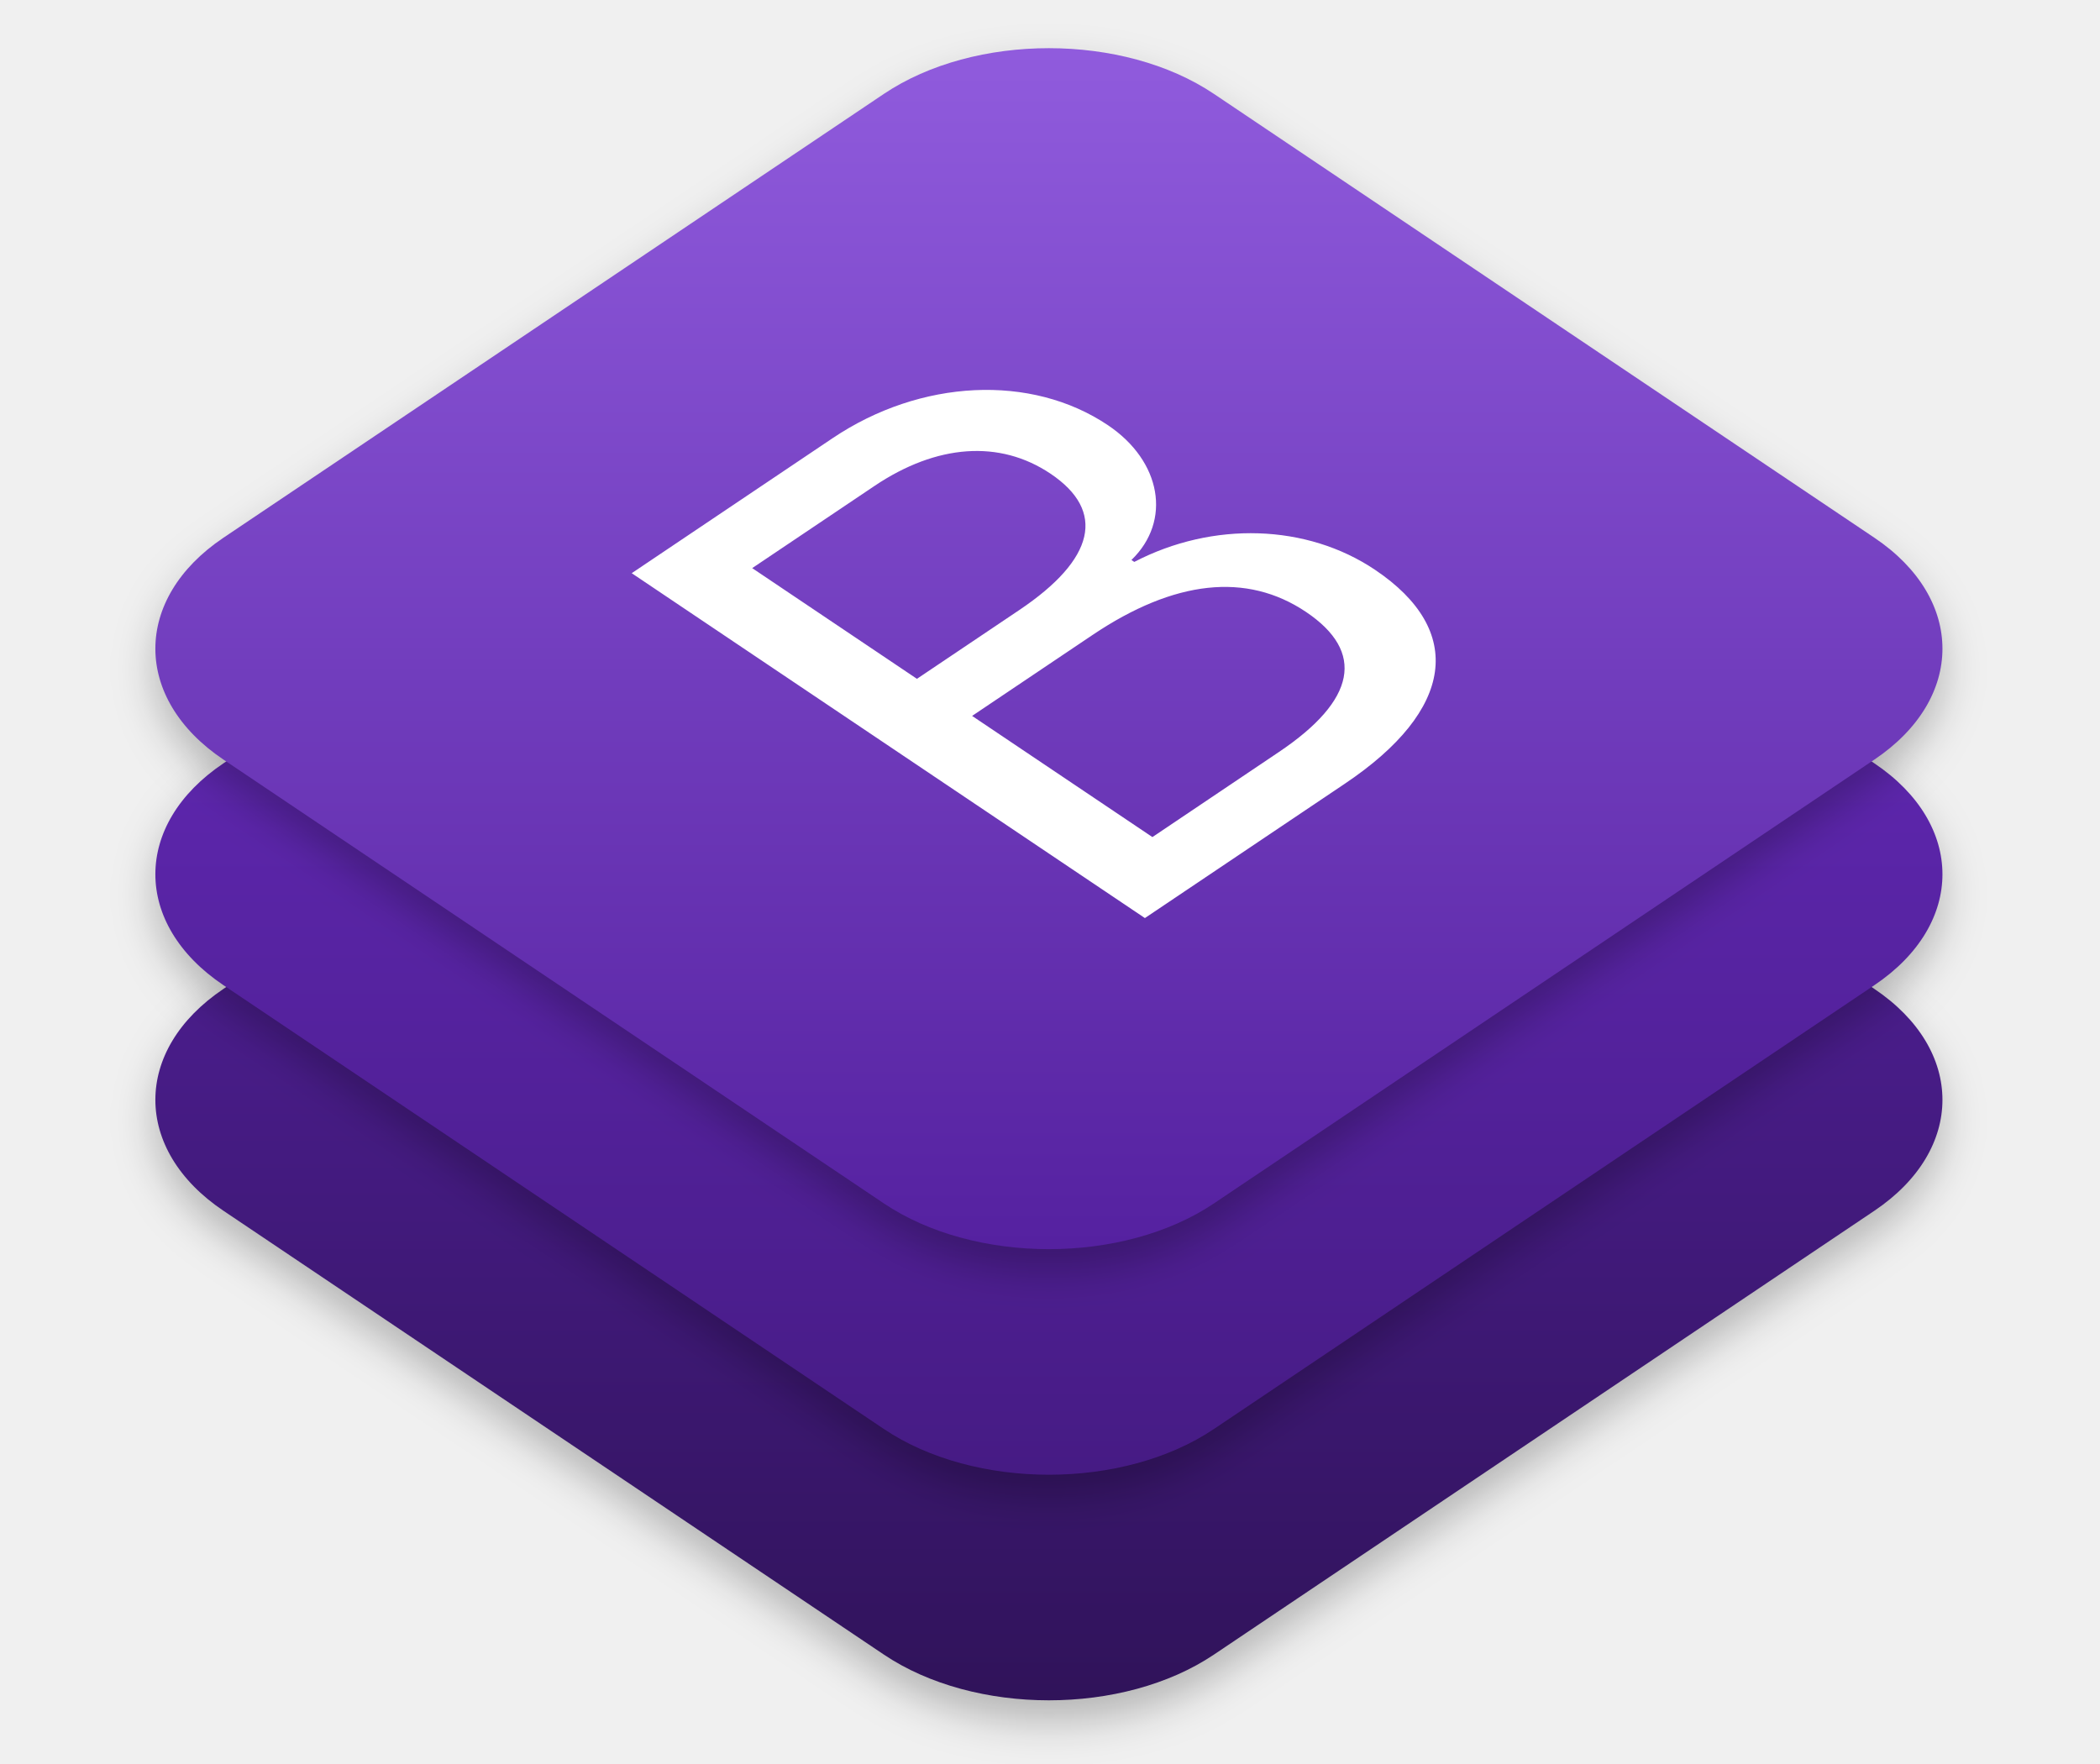
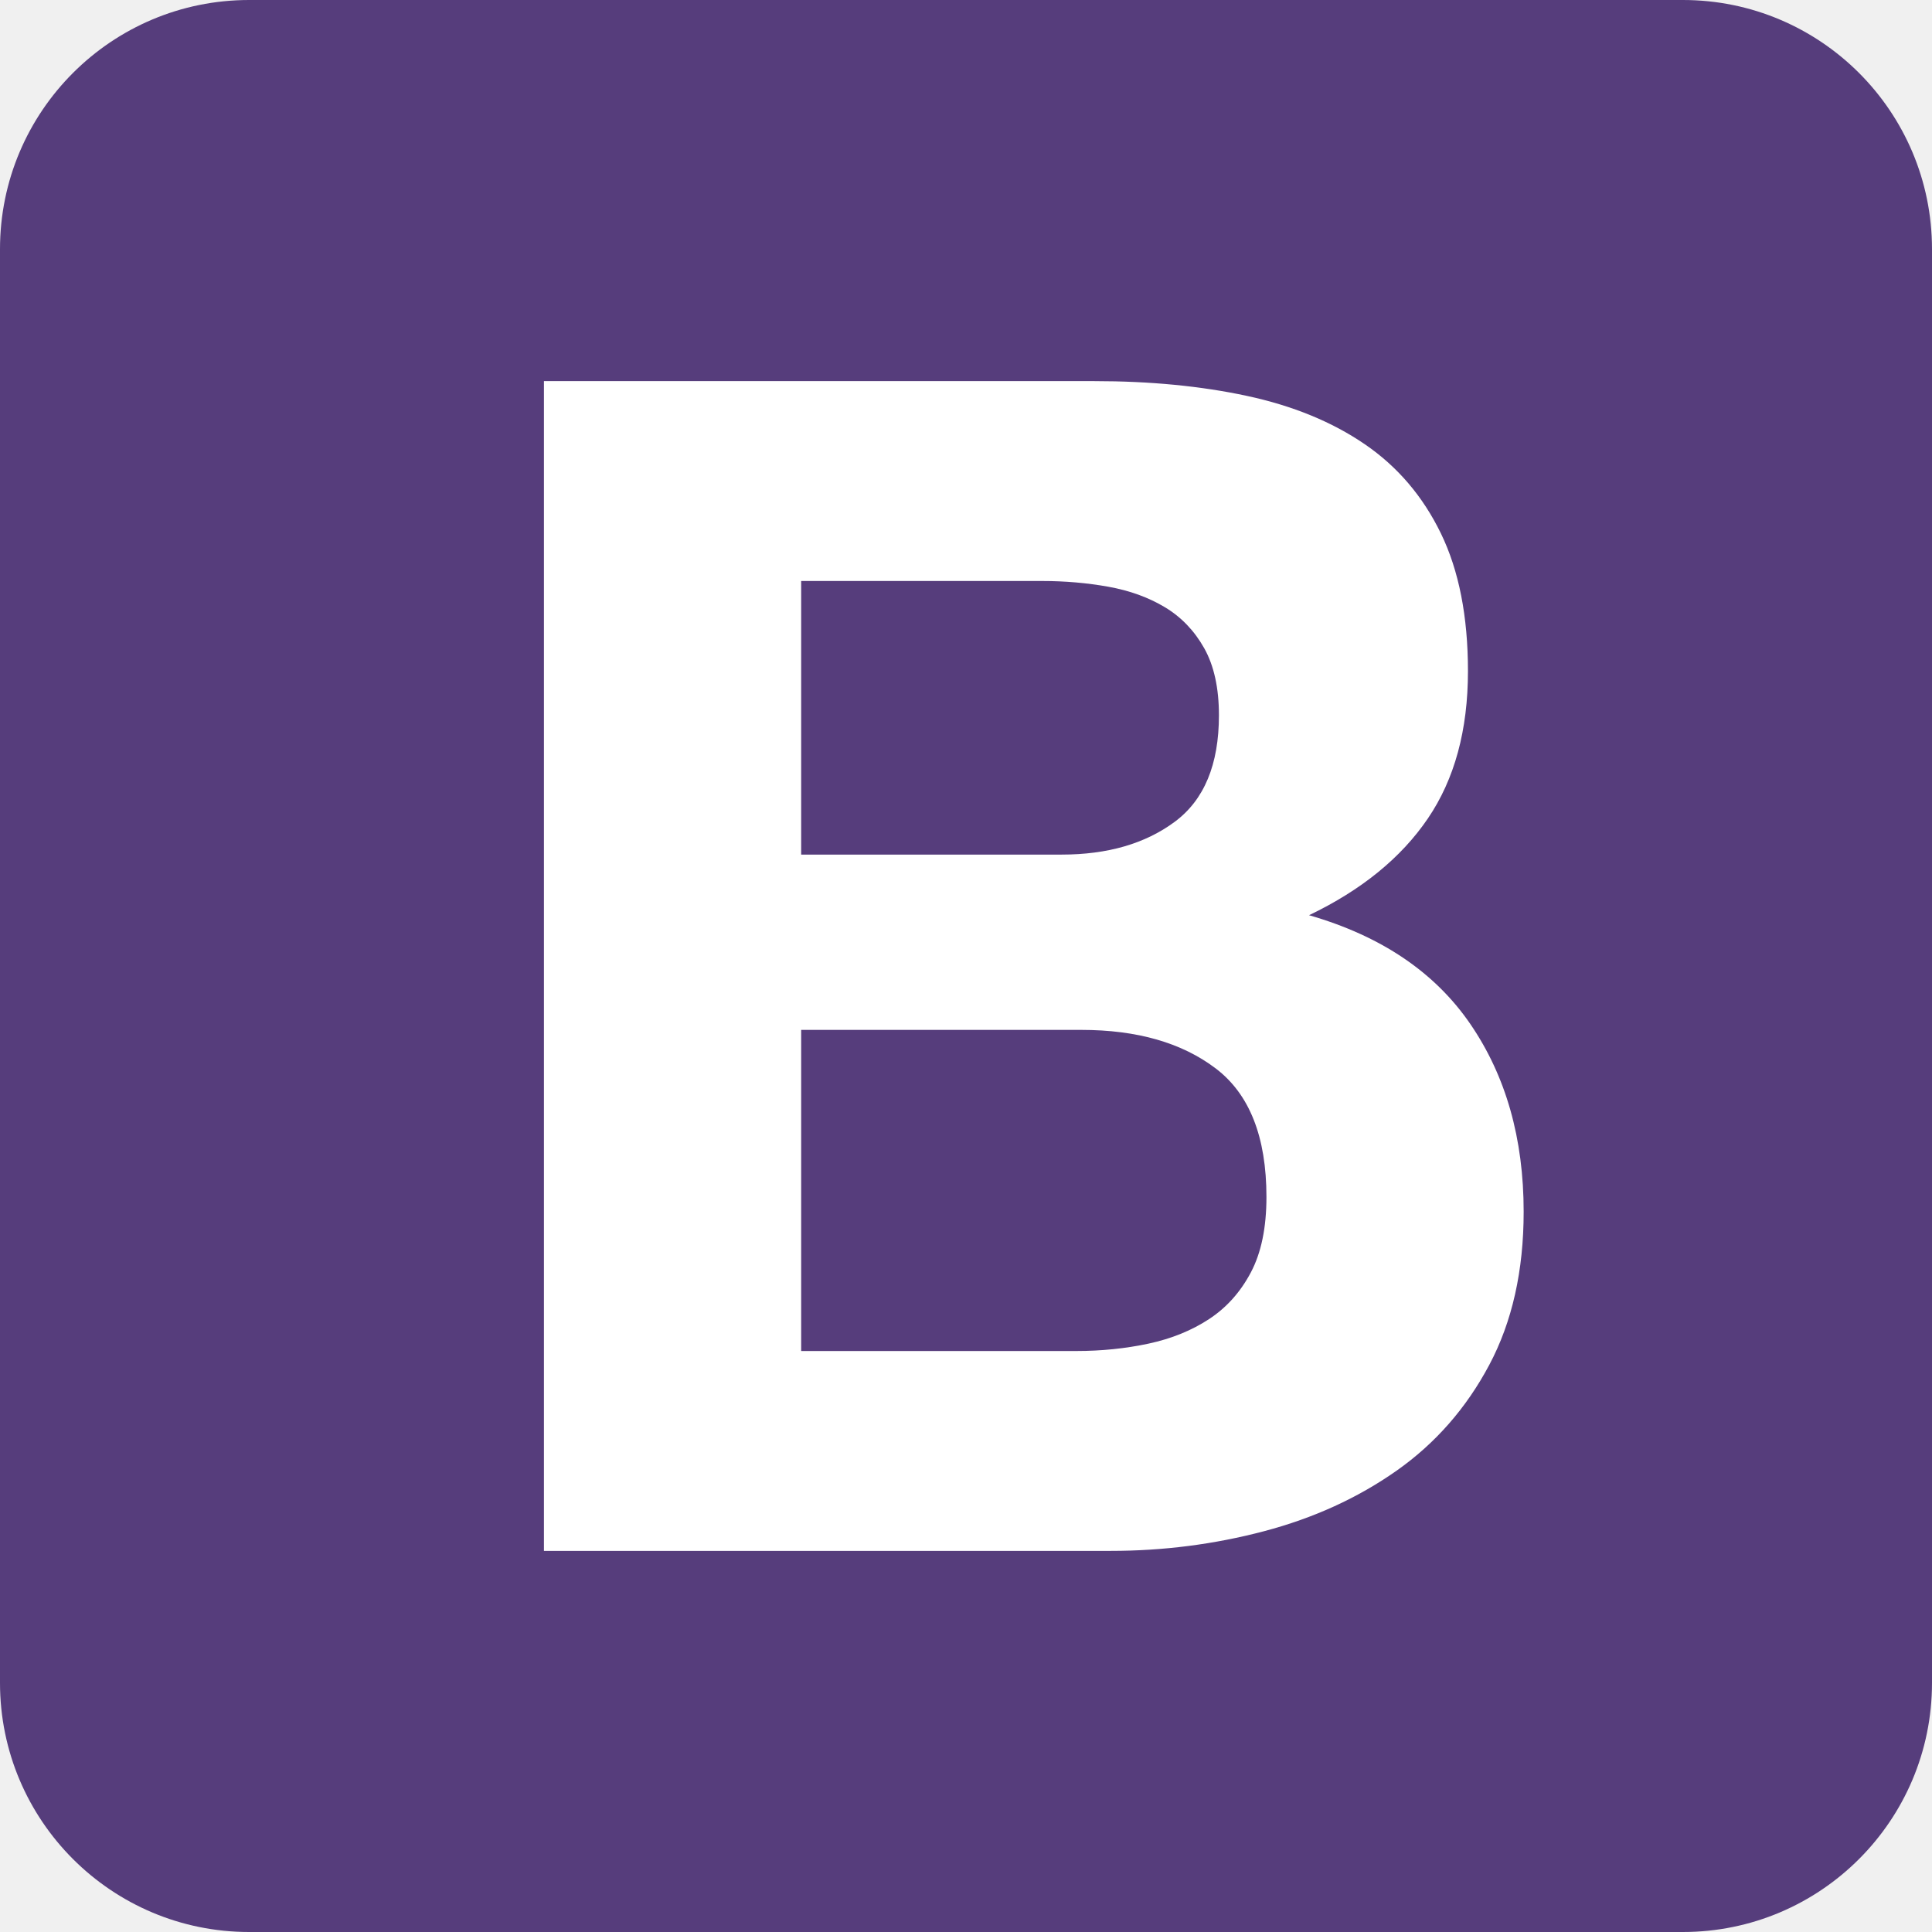
- <svg xmlns="http://www.w3.org/2000/svg" xmlns:xlink="http://www.w3.org/1999/xlink" width="512" height="430" class="img-fluid mb-3 mb-md-0" viewBox="0 0 1024 860" focusable="false" role="img">
-   <defs>
-     <linearGradient id="c" x1="50%" x2="50%" y1="0%" y2="100%">
-       <stop offset="0%" stop-color="#5c24ae" />
-       <stop offset="100%" stop-color="#30135a" />
-     </linearGradient>
-     <path id="b" d="M355.967 242.807l-322 216.395c-44.275 29.754-44.275 78.443 0 108.197l322 216.395c44.275 29.754 116.725 29.754 161 0l322-216.395c44.275-29.754 44.275-78.443 0-108.197l-322-216.395c-44.275-29.754-116.725-29.754-161 0z" />
-     <filter id="a" width="108%" height="112%" x="-4%" y="-4.3%" filterUnits="objectBoundingBox">
-       <feOffset dy="10" in="SourceAlpha" result="shadowOffsetOuter1" />
-       <feGaussianBlur in="shadowOffsetOuter1" result="shadowBlurOuter1" stdDeviation="10" />
-       <feColorMatrix in="shadowBlurOuter1" values="0 0 0 0 0 0 0 0 0 0 0 0 0 0 0 0 0 0 0.25 0" />
-     </filter>
-     <linearGradient id="f" x1="50%" x2="50%" y1="-17.303%" y2="100%">
-       <stop offset="0%" stop-color="#7331d4" />
-       <stop offset="100%" stop-color="#461b84" />
-     </linearGradient>
-     <path id="e" d="M355.967 132.807l-322 216.395c-44.275 29.754-44.275 78.443 0 108.197l322 216.395c44.275 29.754 116.725 29.754 161 0l322-216.395c44.275-29.754 44.275-78.443 0-108.197l-322-216.395c-44.275-29.754-116.725-29.754-161 0z" />
-     <filter id="d" width="108%" height="112%" x="-4%" y="-4.3%" filterUnits="objectBoundingBox">
-       <feOffset dy="10" in="SourceAlpha" result="shadowOffsetOuter1" />
-       <feGaussianBlur in="shadowOffsetOuter1" result="shadowBlurOuter1" stdDeviation="10" />
-       <feColorMatrix in="shadowBlurOuter1" values="0 0 0 0 0 0 0 0 0 0 0 0 0 0 0 0 0 0 0.25 0" />
-     </filter>
-     <linearGradient id="i" x1="50%" x2="50%" y1="0%" y2="100%">
-       <stop offset="0%" stop-color="#905bdd" />
-       <stop offset="100%" stop-color="#5521a0" />
-     </linearGradient>
-     <path id="h" d="M355.967 22.807l-322 216.395c-44.275 29.754-44.275 78.443 0 108.197l322 216.395c44.275 29.754 116.725 29.754 161 0l322-216.395c44.275-29.754 44.275-78.443 0-108.197l-322-216.395c-44.275-29.754-116.725-29.754-161 0z" />
-     <filter id="g" width="108%" height="112%" x="-4%" y="-4.3%" filterUnits="objectBoundingBox">
-       <feOffset dy="10" in="SourceAlpha" result="shadowOffsetOuter1" />
-       <feGaussianBlur in="shadowOffsetOuter1" result="shadowBlurOuter1" stdDeviation="10" />
-       <feColorMatrix in="shadowBlurOuter1" values="0 0 0 0 0 0 0 0 0 0 0 0 0 0 0 0 0 0 0.25 0" />
-     </filter>
-   </defs>
-   <g fill="none">
-     <g transform="translate(75 23)">
-       <use fill="#000" filter="url(#a)" xlink:href="#b" />
-       <use fill="url(#c)" xlink:href="#b" />
-     </g>
-     <g transform="translate(75 23)">
-       <use fill="#000" filter="url(#d)" xlink:href="#e" />
-       <use fill="url(#f)" xlink:href="#e" />
-     </g>
-     <g transform="translate(75 23)">
-       <use fill="#000" filter="url(#g)" xlink:href="#h" />
-       <use fill="url(#i)" xlink:href="#h" />
-     </g>
-     <path fill="#fff" d="M558.273 447.667L308.036 279.5l97.982-65.847c42.83-28.784 96.789-31.483 134.245-6.311 26.044 17.502 31.214 46.615 11.444 65.724l1.389.934c38.324-19.932 84.107-18.527 117.396 3.845 44.046 29.6 38.671 68.419-14.561 104.193l-97.658 65.629zM447.112 331.01l49.942-33.562c36.935-24.822 42.31-48.249 15.224-66.451-24.798-16.665-55.49-14.453-85.851 5.95l-59.641 40.081 80.326 53.982zm176.532 35.663c37.63-25.289 42.136-48.832 13.203-68.276-28.932-19.444-64.163-15.614-104.042 11.186l-58.789 39.508 87.92 59.084 61.708-41.502z" />
-   </g>
+ <svg xmlns="http://www.w3.org/2000/svg" width="2500" height="2500" viewBox="0 0 256 256" preserveAspectRatio="xMinYMin meet">
+   <path d="M0 222.991C0 241.223 14.779 256 33.009 256H222.99C241.223 256 256 241.221 256 222.991V33.01C256 14.777 241.221 0 222.991 0H33.01C14.777 0 0 14.779 0 33.009V222.99z" fill="#563D7C" />
+   <path d="M106.158 113.238V76.985h31.911c3.04 0 5.97.253 8.792.76 2.822.506 5.319 1.41 7.49 2.713 2.17 1.303 3.907 3.112 5.21 5.427 1.302 2.316 1.954 5.283 1.954 8.9 0 6.513-1.954 11.217-5.862 14.111-3.907 2.895-8.9 4.342-14.979 4.342h-34.516zM72.075 50.5v155h75.112c6.947 0 13.713-.868 20.298-2.605 6.585-1.737 12.446-4.414 17.584-8.032 5.137-3.618 9.226-8.286 12.265-14.002 3.04-5.717 4.559-12.483 4.559-20.298 0-9.697-2.352-17.982-7.055-24.856-4.704-6.875-11.832-11.687-21.384-14.437 6.947-3.328 12.194-7.598 15.74-12.808 3.545-5.21 5.318-11.722 5.318-19.538 0-7.236-1.194-13.314-3.582-18.235-2.388-4.92-5.753-8.864-10.095-11.831-4.341-2.967-9.551-5.102-15.63-6.404-6.078-1.303-12.808-1.954-20.189-1.954H72.075zm34.083 128.515v-42.549h37.121c7.381 0 13.315 1.7 17.802 5.102 4.486 3.401 6.73 9.081 6.73 17.041 0 4.053-.688 7.381-2.063 9.986-1.375 2.605-3.22 4.668-5.536 6.187-2.315 1.52-4.993 2.605-8.032 3.257-3.04.65-6.223.976-9.552.976h-36.47z" fill="#FFF" />
</svg>
